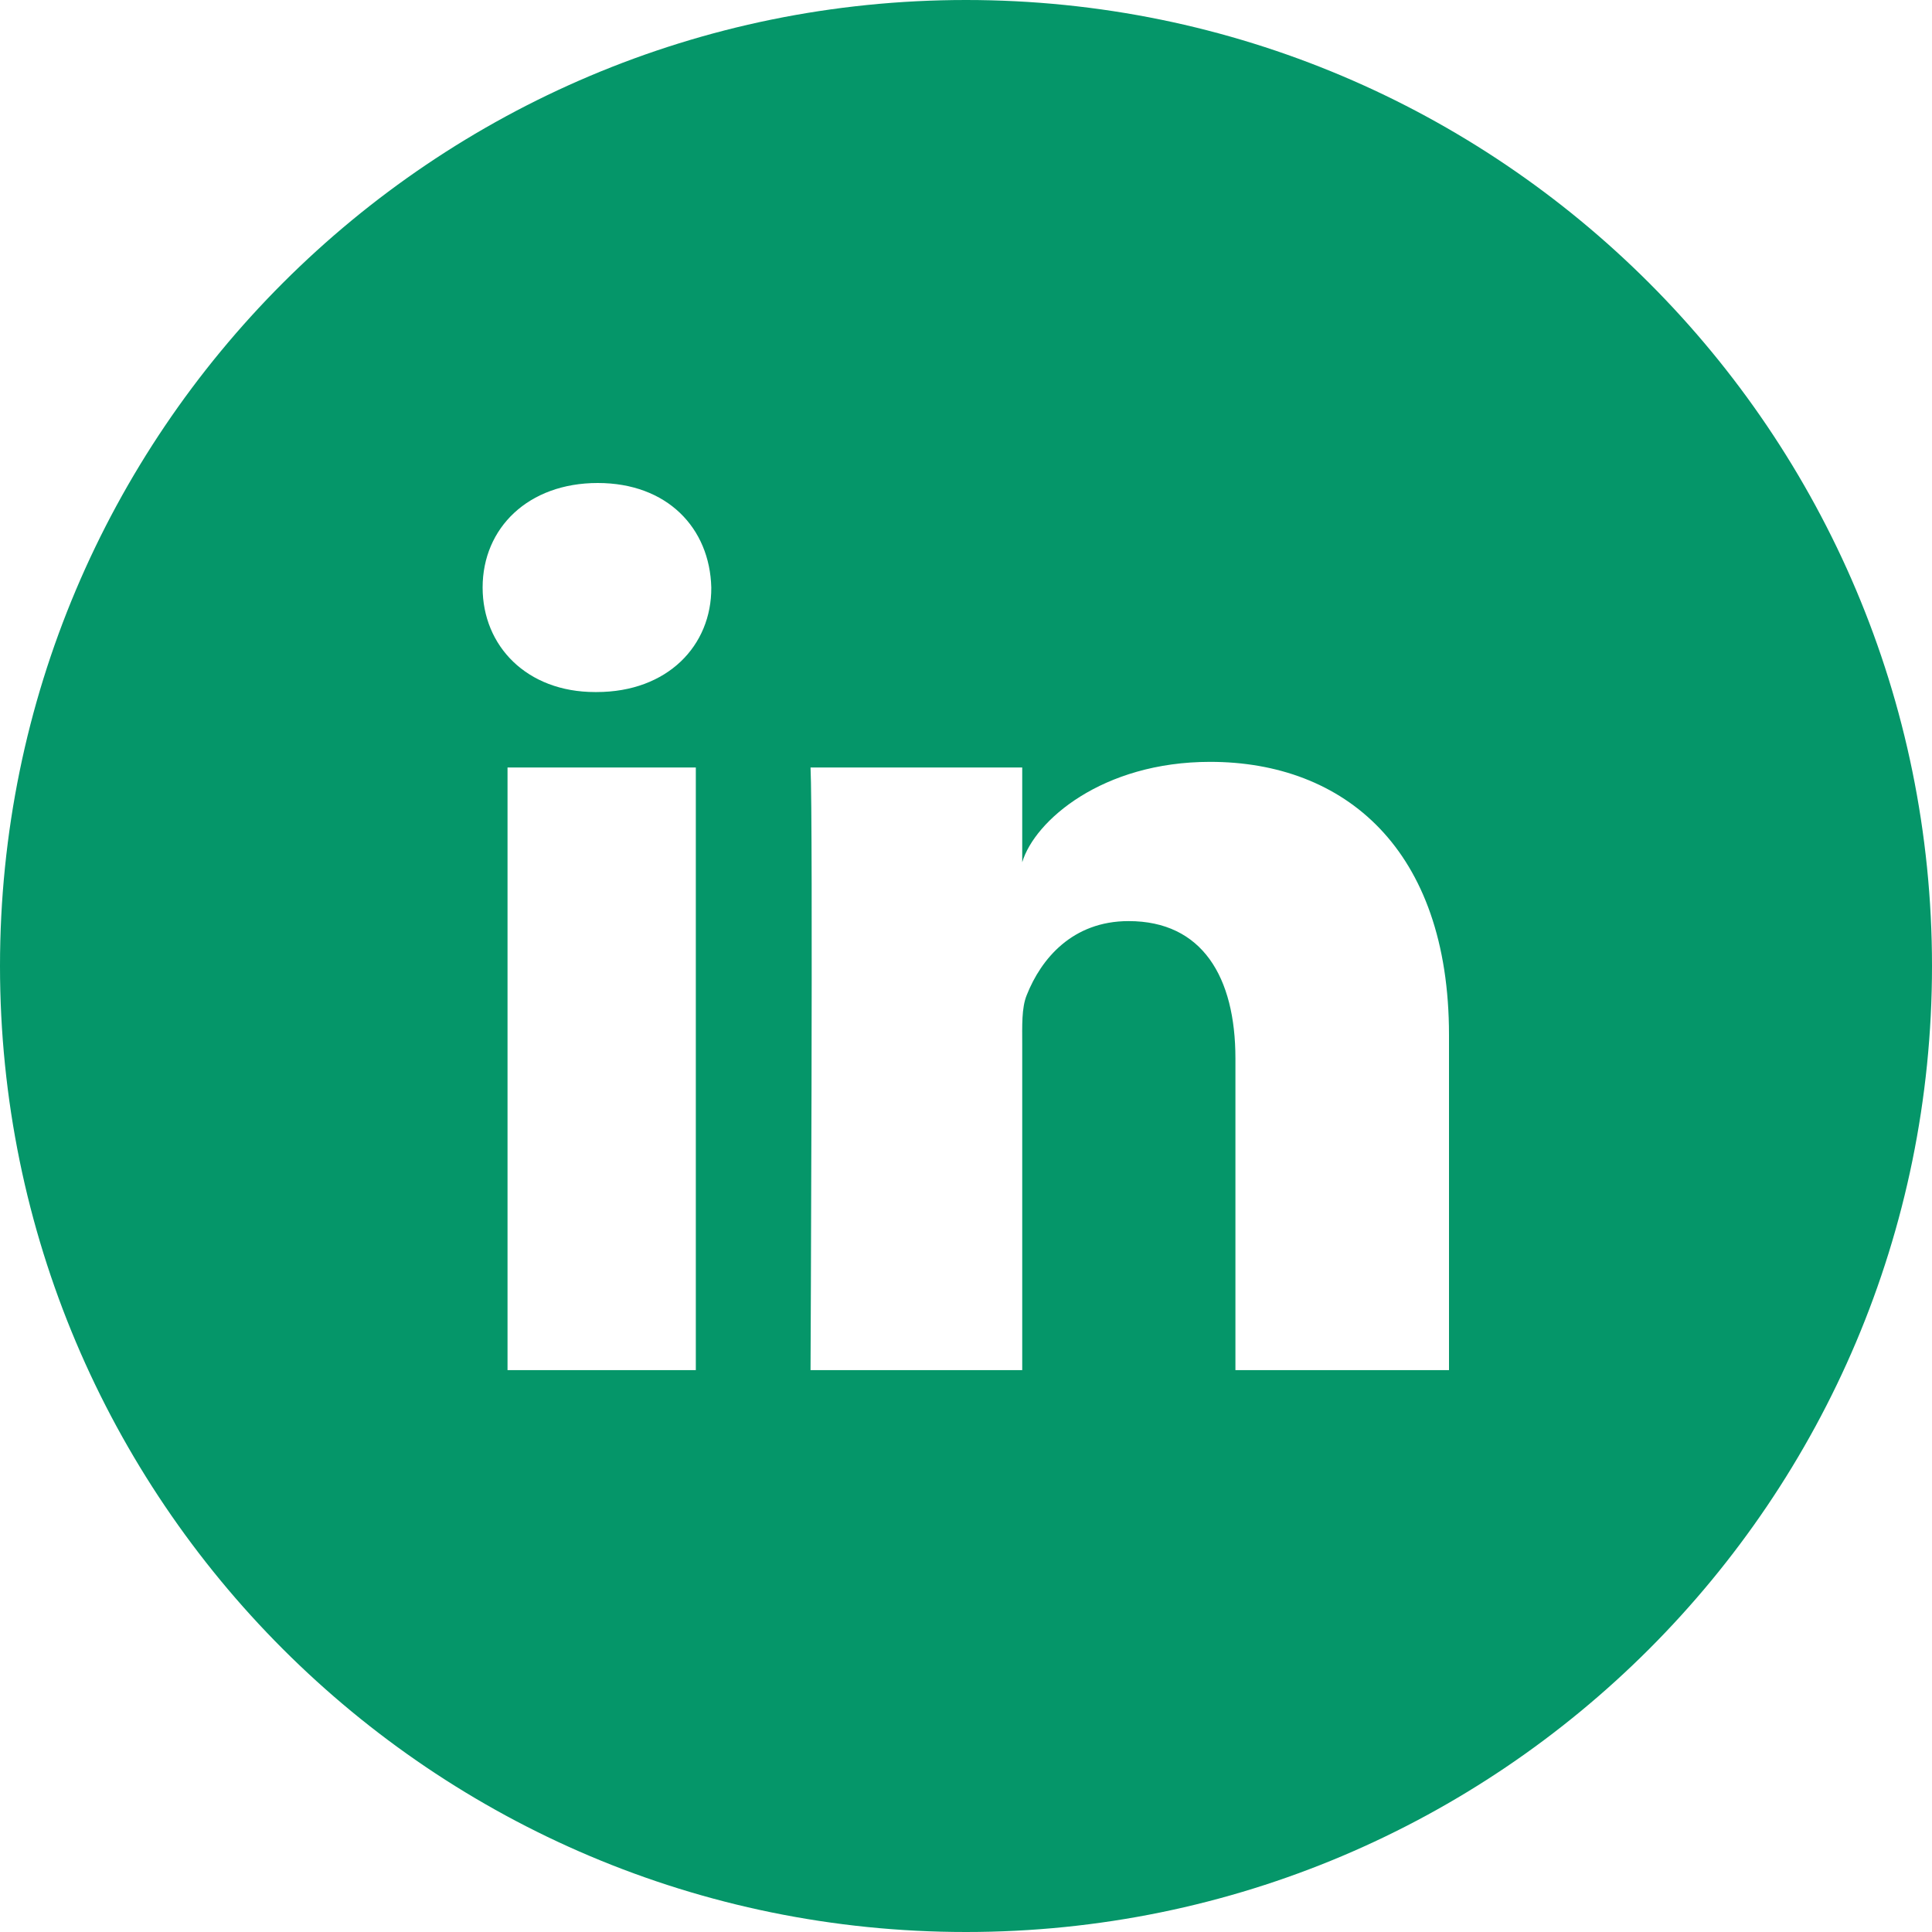
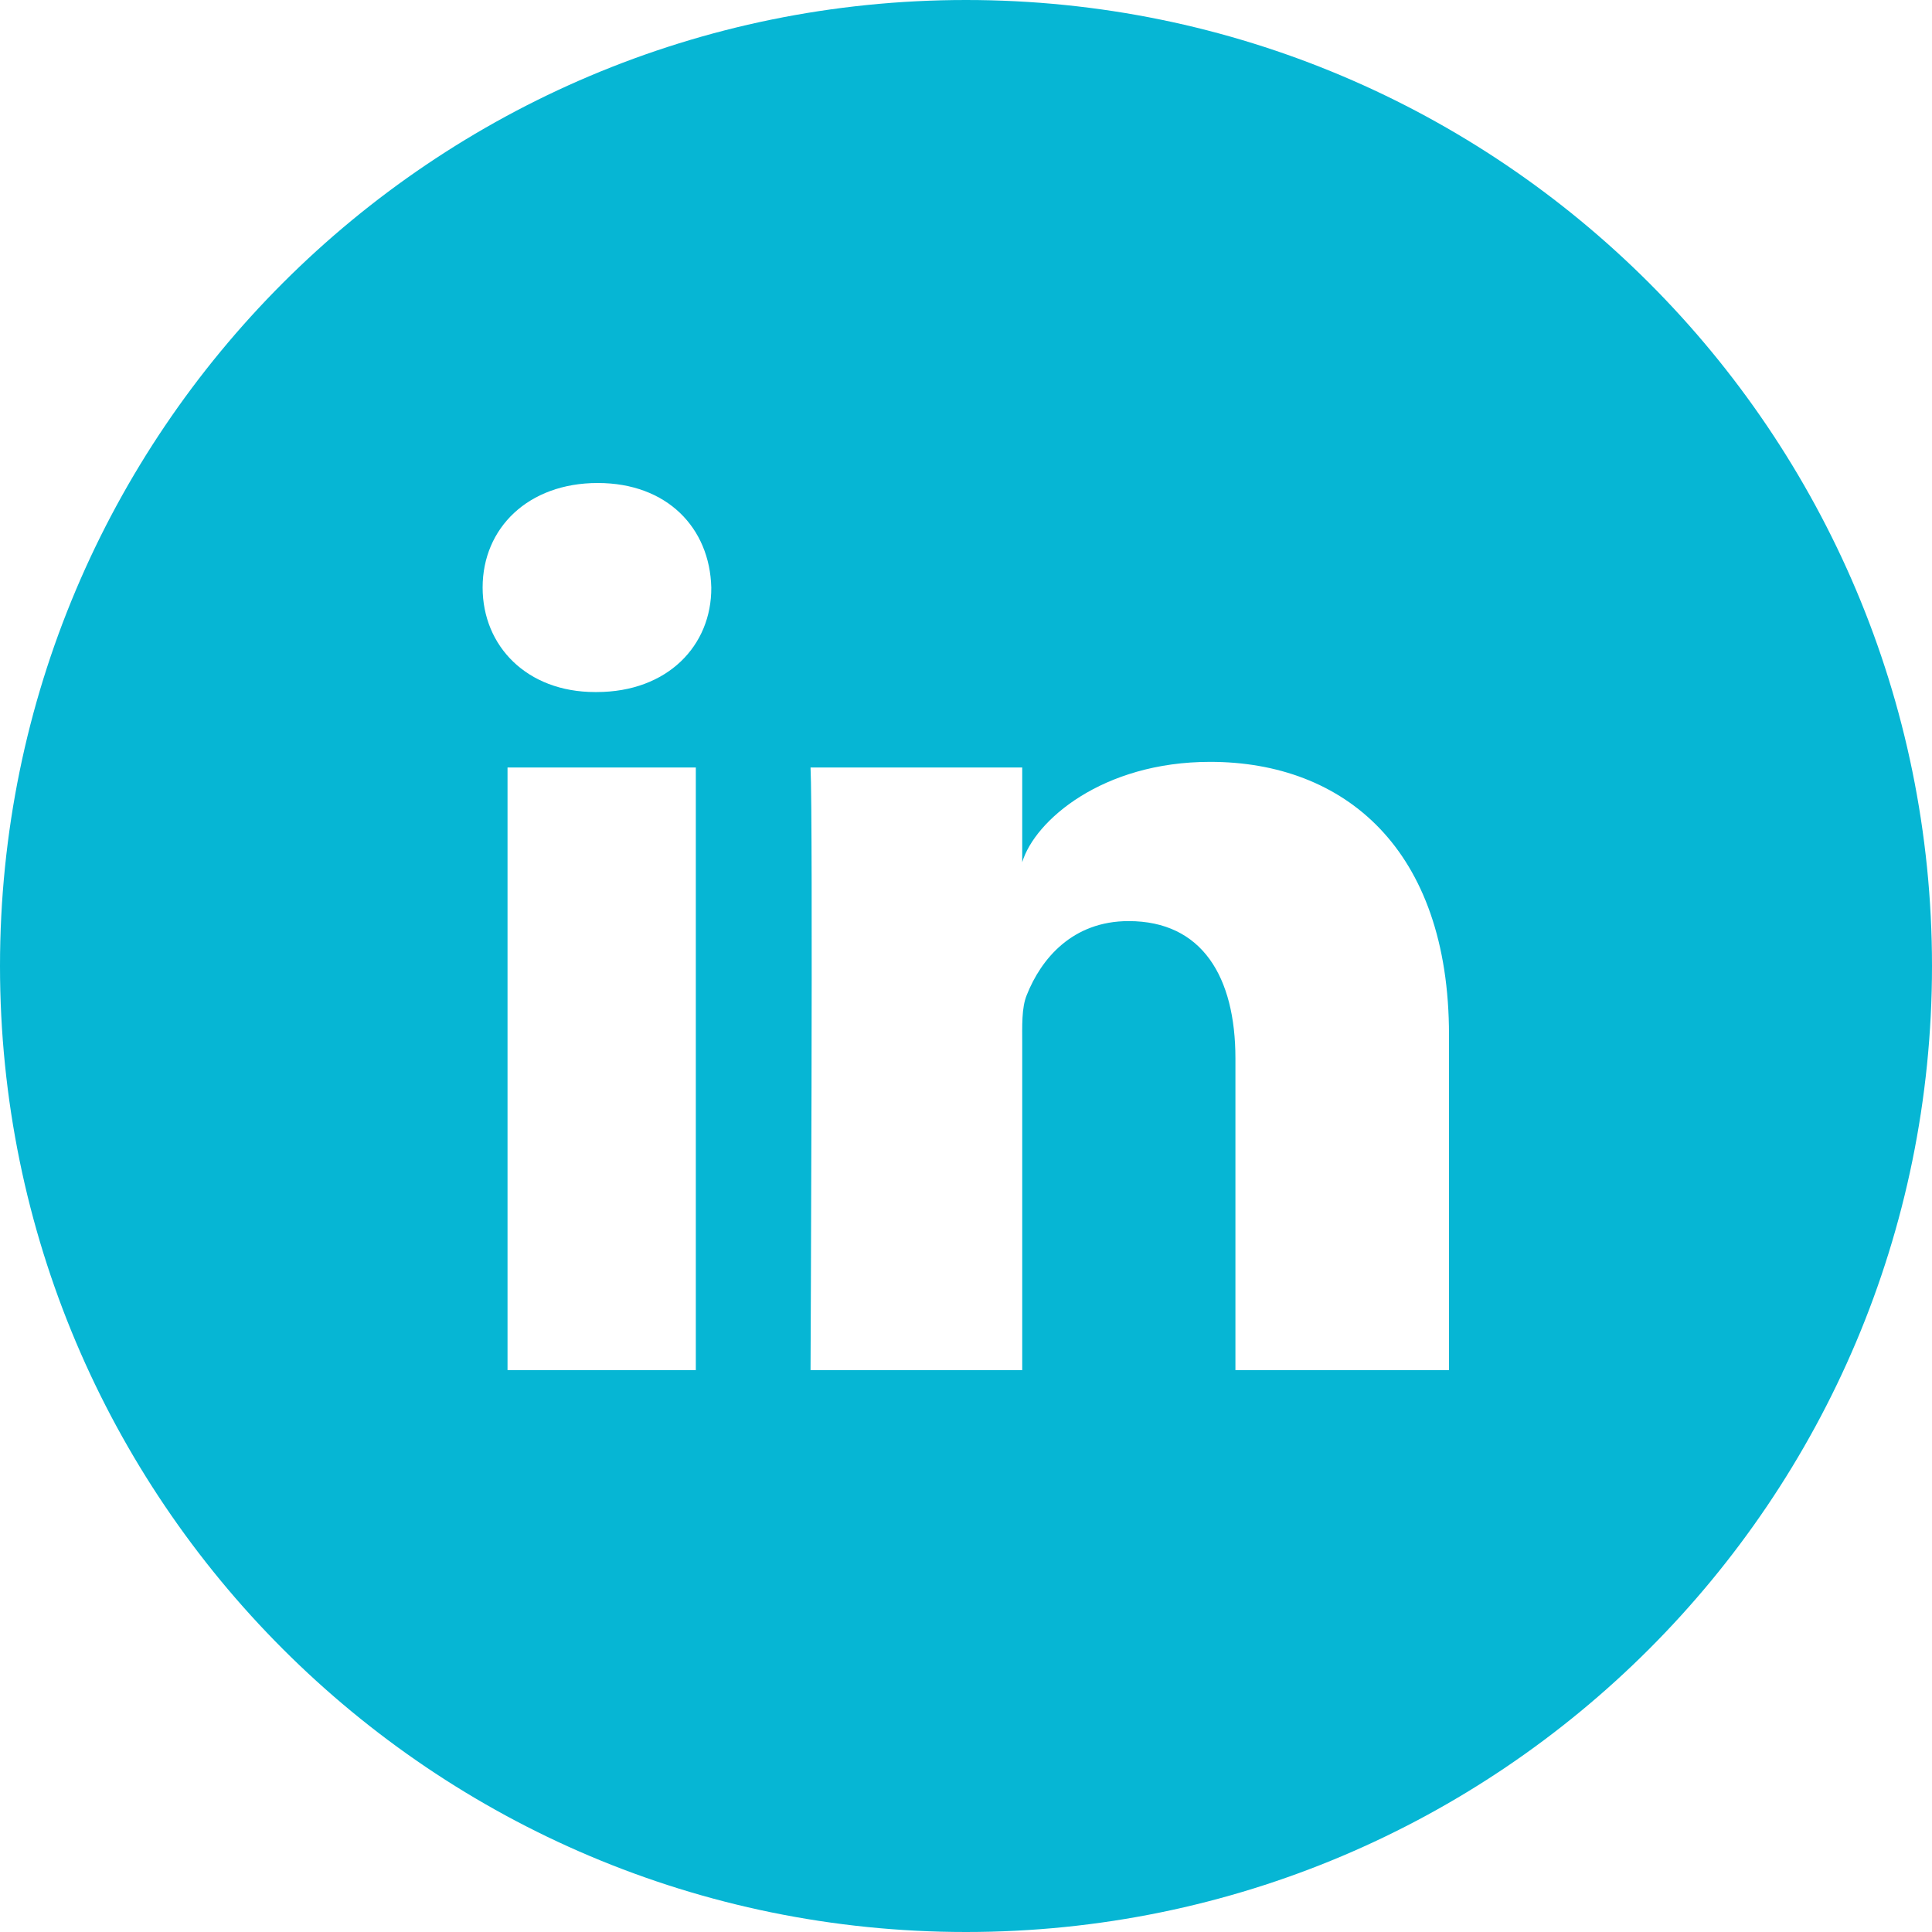
- <svg xmlns="http://www.w3.org/2000/svg" fill="#059669" height="800px" width="800px" version="1.1" id="Layer_1" viewBox="-143 145 512 512" xml:space="preserve">
+ <svg xmlns="http://www.w3.org/2000/svg" fill="#06b6d4" height="800px" width="800px" version="1.1" id="Layer_1" viewBox="-143 145 512 512" xml:space="preserve">
  <path d="M113,145c-141.4,0-256,114.6-256,256s114.6,256,256,256s256-114.6,256-256S254.4,145,113,145z M41.4,508.1H-8.5V348.4h49.9  V508.1z M15.1,328.4h-0.4c-18.1,0-29.8-12.2-29.8-27.7c0-15.8,12.1-27.7,30.5-27.7c18.4,0,29.7,11.9,30.1,27.7  C45.6,316.1,33.9,328.4,15.1,328.4z M241,508.1h-56.6v-82.6c0-21.6-8.8-36.4-28.3-36.4c-14.9,0-23.2,10-27,19.6  c-1.4,3.4-1.2,8.2-1.2,13.1v86.3H71.8c0,0,0.7-146.4,0-159.7h56.1v25.1c3.3-11,21.2-26.6,49.8-26.6c35.5,0,63.3,23,63.3,72.4V508.1z  " />
</svg>
